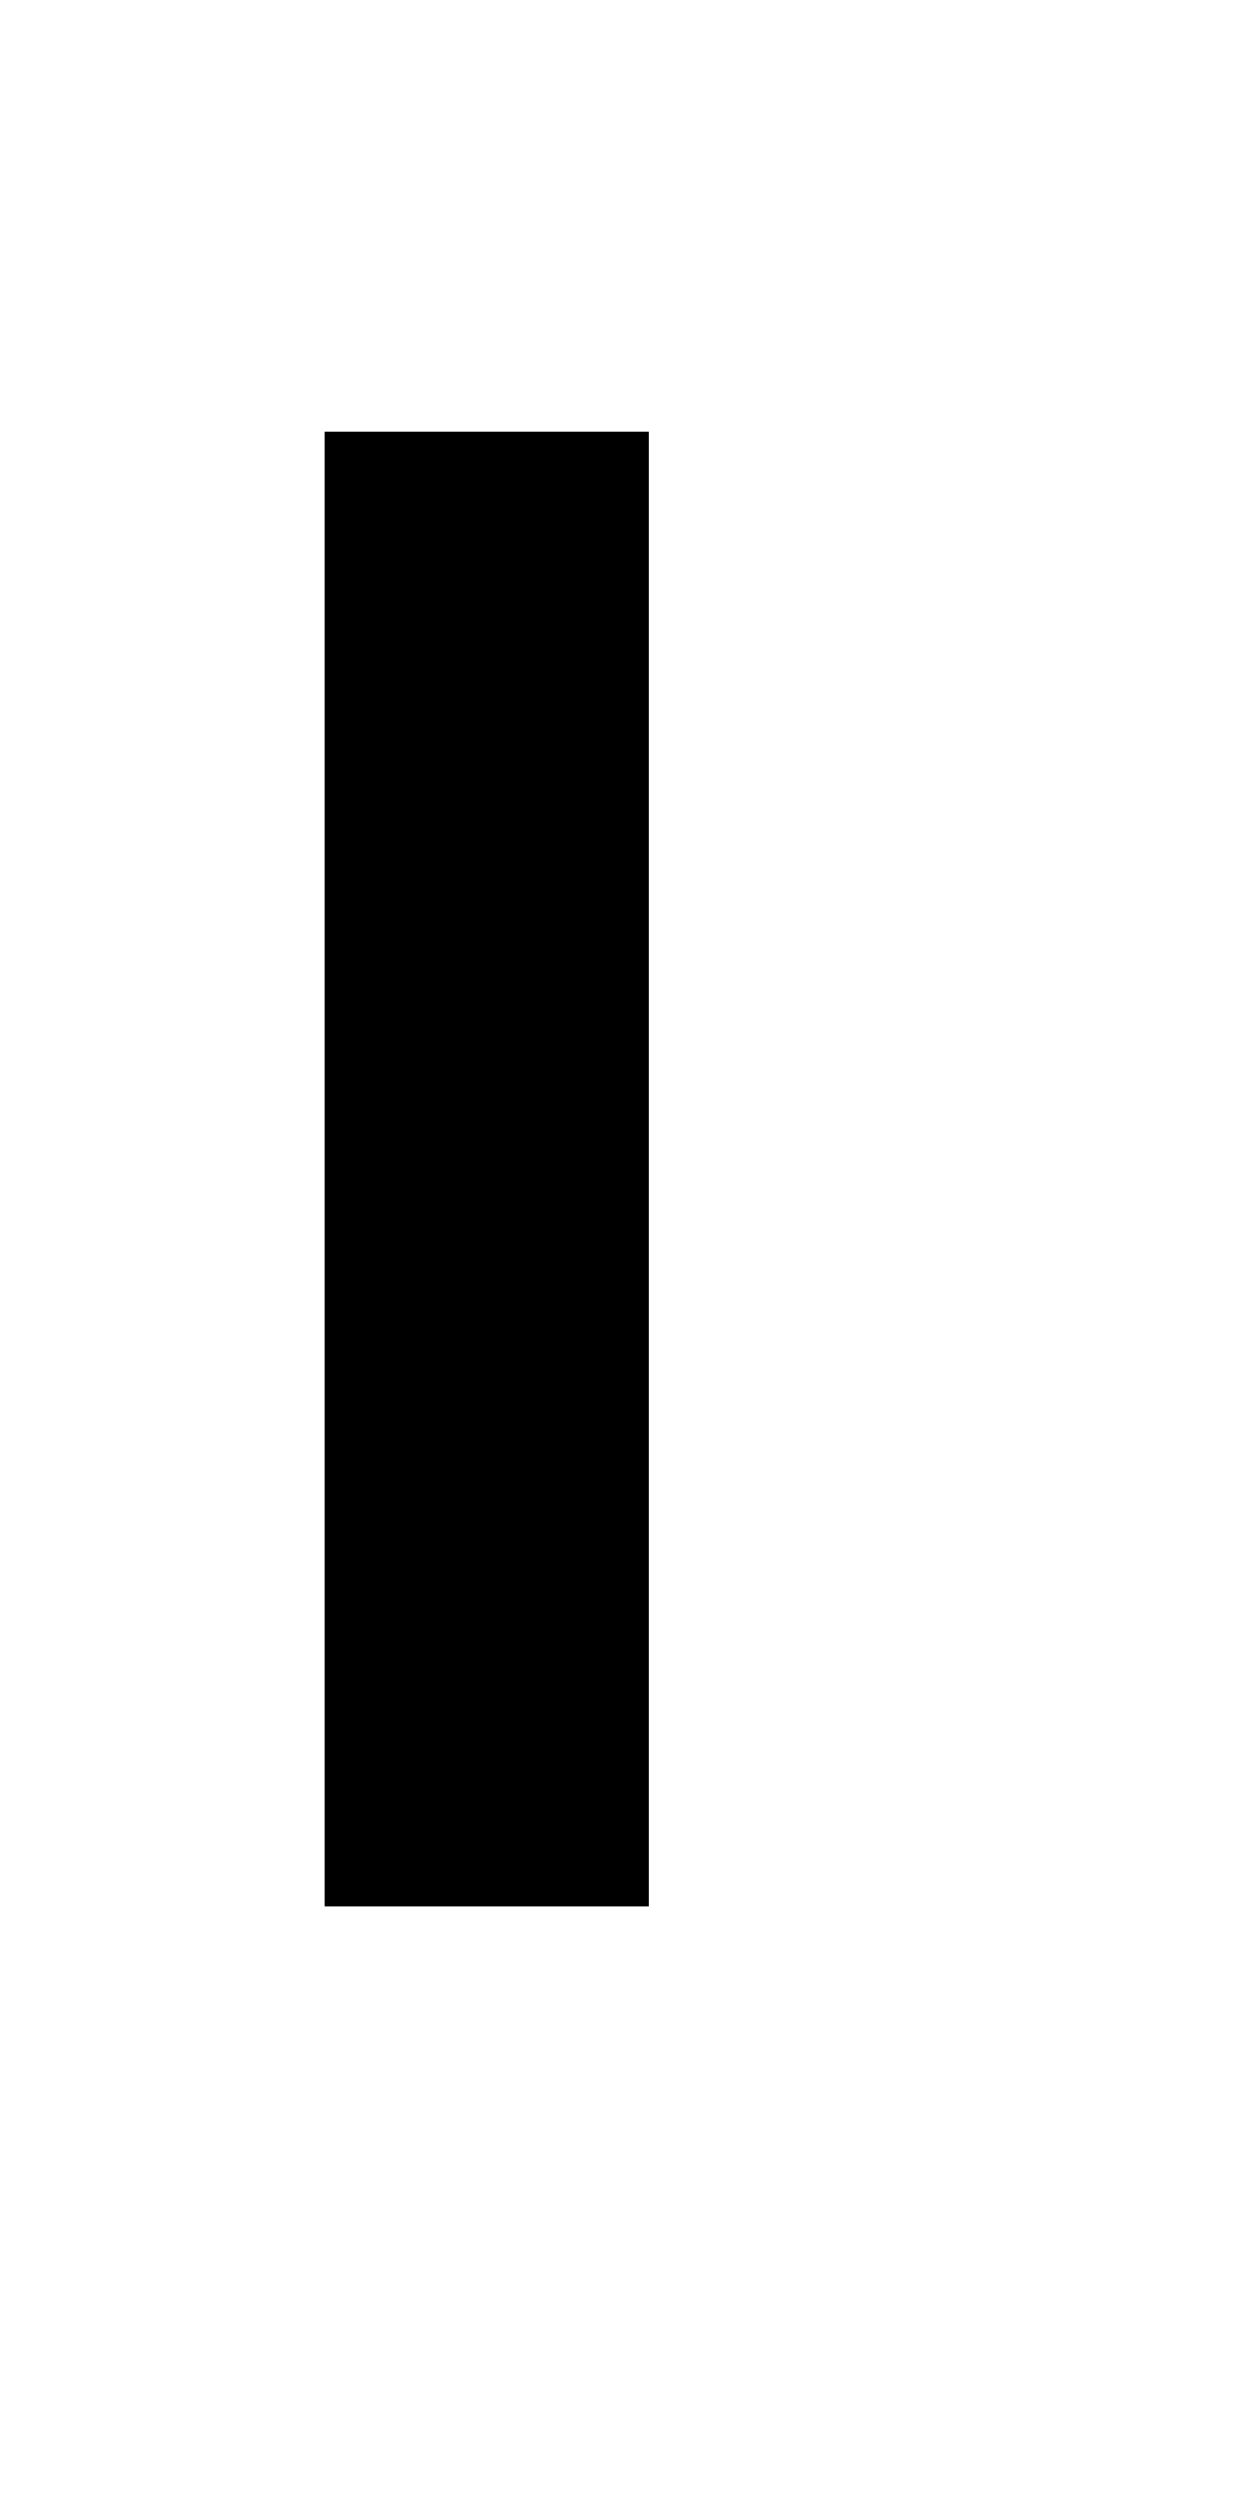
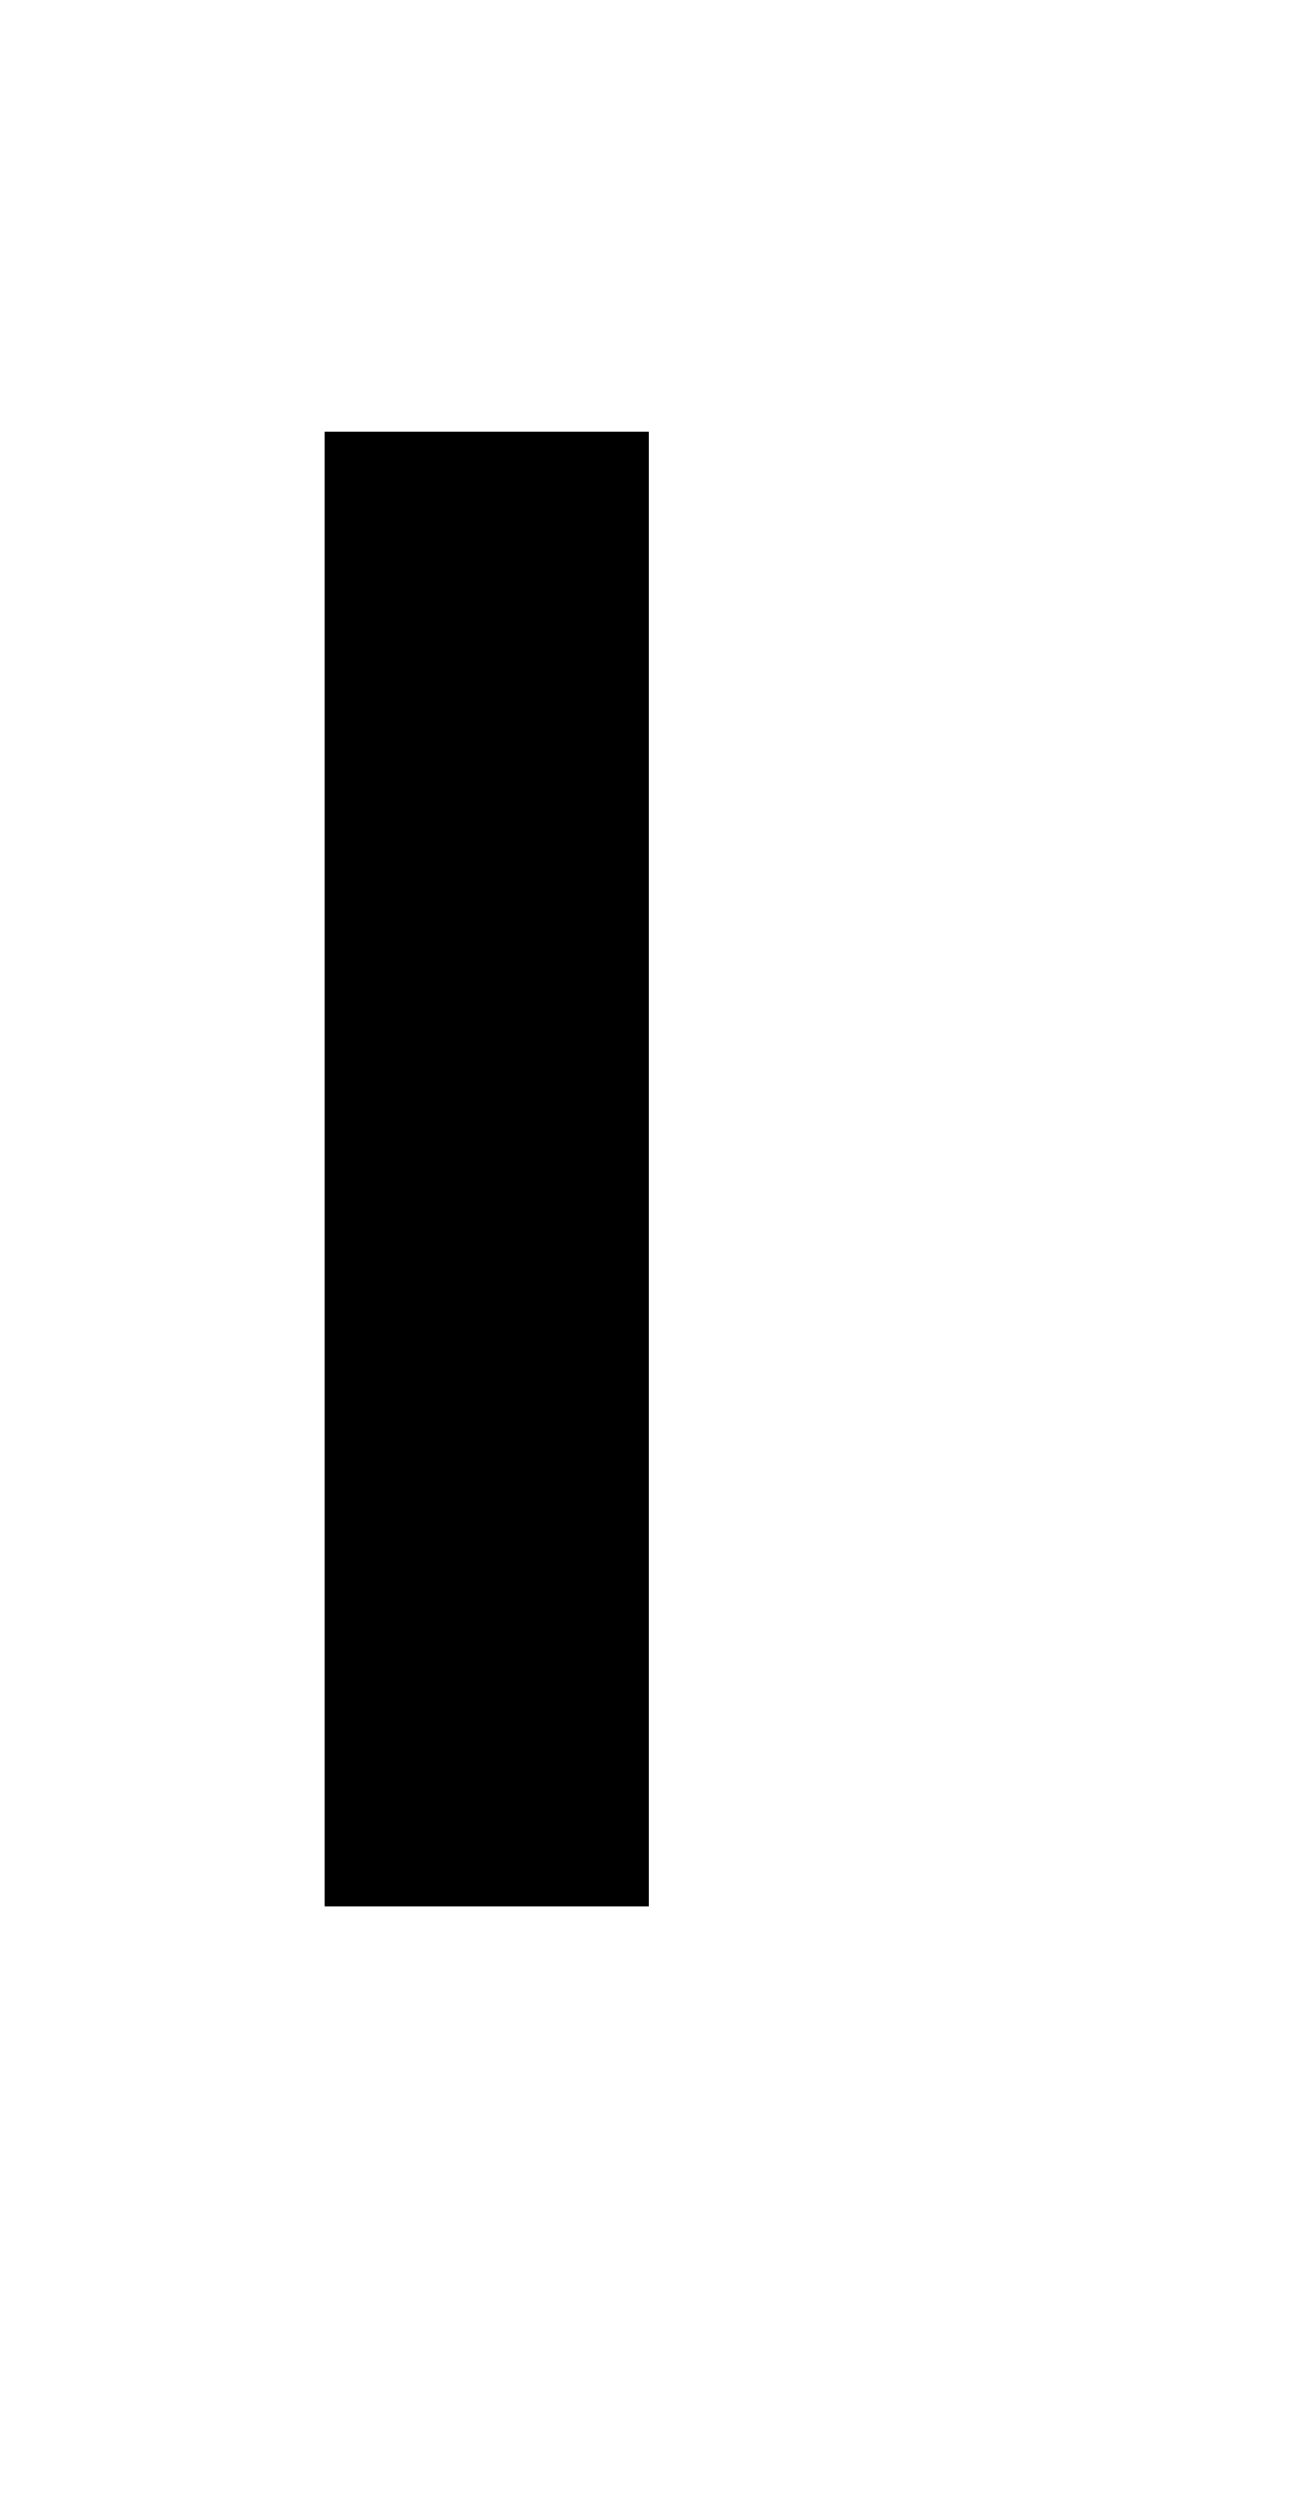
- <svg xmlns="http://www.w3.org/2000/svg" version="1.1" x="0px" y="0px" viewBox="0 0 298 593" style="enable-background:new 0 0 298 593;" xml:space="preserve">
+ <svg xmlns="http://www.w3.org/2000/svg" version="1.1" x="0px" y="0px" viewBox="0 0 312 593" style="enable-background:new 0 0 312 593;" xml:space="preserve">
  <style type="text/css">
	.st0{fill:none;}
	.st1{fill:#E30613;}
	.st2{font-family:'SH-Maintenance-V2';}
	.st3{font-size:489px;}
	.st4{letter-spacing:-19;}
	.st5{letter-spacing:-29;}
	.st6{letter-spacing:-9;}
	.st7{letter-spacing:9;}
	.st8{letter-spacing:-39;}
	.st9{display:none;}
	.st10{display:inline;}
</style>
  <g id="_x5F_V1">
    <g id="E_00000051360959627468142820000017544460044616440767_">
	</g>
    <g id="C">
	</g>
    <g id="N_x5F_3">
	</g>
    <g id="A">
	</g>
    <g id="N_00000054254949360326627830000005329152182886584764_">
	</g>
    <g id="e">
	</g>
    <g id="T">
	</g>
    <g id="N_00000127748963548567887910000006918738376549339794_">
	</g>
    <g id="I">
	</g>
    <g id="A1">
	</g>
    <g id="M">
	</g>
    <g id="R">
	</g>
    <g id="O_00000083778567647030904660000008843847121500168630_">
	</g>
    <g id="F">
	</g>
    <g id="N">
	</g>
    <g id="E">
	</g>
    <g id="P">
	</g>
    <g id="O">
	</g>
  </g>
  <g id="Ebene_20">
    <text transform="matrix(1 0 0 1 -10128.524 1054.634)">
      <tspan x="0" y="0" class="st1 st2 st4" style="font-size:490px;">M</tspan>
      <tspan x="604.7" y="0" class="st1 st2" style="font-size:490px;">A</tspan>
      <tspan x="965.8" y="0" class="st1 st2 st4" style="font-size:490px;">I</tspan>
      <tspan x="1090.7" y="0" class="st1 st2" style="font-size:490px;">NTENANCE</tspan>
    </text>
    <rect x="-13166.9" y="709.6" class="st0" width="1722.6" height="412.6" />
    <text transform="matrix(1 0 0 1 -13166.936 1059.489)">
      <tspan x="0" y="0" class="st1 st2" style="font-size:490px;">OPEN</tspan>
      <tspan x="1660.1" y="0" class="st1 st2 st6" style="font-size:485px;"> </tspan>
    </text>
    <text transform="matrix(1 0 0 1 -11330.94 1069.107)">
      <tspan x="0" y="0" class="st1 st2 st4" style="font-size:490px;">F</tspan>
      <tspan x="252.8" y="0" class="st1 st2" style="font-size:490px;">O</tspan>
      <tspan x="634.1" y="0" class="st1 st2" style="font-size:490px; letter-spacing:-167;"> </tspan>
      <tspan x="602.7" y="0" class="st1 st2" style="font-size:490px;">R</tspan>
    </text>
  </g>
  <g id="Hilfslinien">
    <rect x="-5876.4" y="682.7" class="st0" width="7398.2" height="466.4" />
    <text transform="matrix(1 0 0 1 -5876.373 1031.88)">
      <tspan x="0" y="0" class="st1 st2 st3 st4">WE</tspan>
      <tspan x="739.4" y="0" class="st1 st2 st3 st5">G</tspan>
      <tspan x="1081.2" y="0" class="st1 st2 st3 st6">E</tspan>
      <tspan x="1468.4" y="0" class="st1 st2 st3">N </tspan>
      <tspan x="1939.8" y="0" class="st1 st2 st3 st7">U</tspan>
      <tspan x="2312" y="0" class="st1 st2 st3 st6">M</tspan>
      <tspan x="2736.9" y="0" class="st1 st2 st3">B</tspan>
      <tspan x="3081.2" y="0" class="st1 st2 st3 st4">A</tspan>
      <tspan x="3439.1" y="0" class="st1 st2 st3">U </tspan>
      <tspan x="3910" y="0" class="st1 st2 st3 st5">G</tspan>
      <tspan x="4268.4" y="0" class="st1 st2 st3">E</tspan>
      <tspan x="4585.3" y="0" class="st1 st2 st3 st8">Ö</tspan>
      <tspan x="4926.6" y="0" class="st1 st2 st3">FFNET</tspan>
    </text>
  </g>
  <g id="T_00000151528559115874515910000005984389023753216649_">
    <path d="M77,452.2V102.4h76.9v349.8H77z" />
    <path class="st9" d="M7.4,102.4h146.5c94.6,0,140.6,55.9,140.6,149.4h-64.7c0-54.9-23.5-72.5-75.9-72.5H7.4V102.4z" />
  </g>
  <g id="E_00000150082740960534394650000001756674408269680310_" class="st9">
    <path class="st10" d="M-111.8,452.1V156.4h-63.8v295.6H-111.8z" />
    <path class="st10" d="M-234.1,353.3h140.9c0,0,13.3-74.6,23.6-132.1h-61.9l-11.8,74.6h-90.8V353.3z" />
    <path class="st10" d="M-175.6,452.1h140.9c0,0,13.3-74.6,23.6-132.1H-73l-11.8,74.6h-90.8V452.1z" />
    <path class="st10" d="M-80.3,186.3h60.9c-7.9-43.7-15.2-84.5-15.2-84.5h-140.9v57.5h90.8L-80.3,186.3z" />
  </g>
  <g id="N_00000099632580371903072950000016892054108610634910_" class="st9">
    <path class="st10" d="M-351.8,451.9l93.9-349.3h-69L-387,340.4h-1l-56.3-237.7h-77.3l-41.6,152.6h70.4l9.8-41.6h1l58.7,237.7   L-351.8,451.9z" />
    <rect x="-569" y="102.6" class="st10" width="76.8" height="349.3" />
  </g>
  <g id="F_00000114769032895886322120000014247326199313495697_" class="st9">
    <path class="st10" d="M-761.3,451.9h-76.8V102.7h245.5v64.5h-168.7V248h146.2v59.7h-146.2V451.9z" />
  </g>
  <g id="F_00000173141720675959051990000004486108456543280518_" class="st9">
    <path class="st10" d="M-1047.6,451.6h132.8V169.3h-54.9v217.1h-77.9V451.6z" />
    <path class="st10" d="M-1015.6,451.7c0-18,2.9-33.6,10.7-46.8c6.8-12.2,16.6-23.4,28.3-31.2c11.7-7.8,25.4-13.7,40-17.6   c14.6-3.9,30.2-5.9,70.2-5.9v-81.4c-52.2,0-76.6,3.9-100,12.2c-23.4,8.8-44.4,20-61.9,36.1c-17.6,16.6-31.2,35.1-41.4,57.5   c-9.8,22.9-14.1,48.8-14.1,77H-1015.6z" />
    <polygon class="st10" points="-866.3,100.7 -969.7,100.7 -969.7,383 -914.8,383 -914.8,165.8 -866.3,165.8  " />
  </g>
  <g id="Ö" class="st9">
    <path class="st10" d="M-1429.6,278.8c0-103.7,64.1-184.4,171.6-184.4c107.6,0,171.6,80.7,171.6,184.4   c0,100.7-64.1,181.4-171.6,181.4C-1365.5,460.2-1429.6,379.5-1429.6,278.8z M-1352.8,278.8c0,58.2,25.9,116.9,94.9,116.9   c68.9,0,94.9-58.7,94.9-116.9c0-61.1-25.9-119.8-94.9-119.8C-1326.9,159-1352.8,217.6-1352.8,278.8z" />
    <rect x="-1291.2" y="191.7" class="st10" width="66" height="57.2" />
    <rect x="-1291.2" y="278.8" class="st10" width="66" height="57.2" />
  </g>
  <g id="E_00000056408675155028286430000005814045595369560991_" class="st9">
    <path class="st10" d="M-1458.6,452.2h-265V103.1h261.1v64.5h-184.4v74.8h169.2v59.7h-169.2v85.6h188.3V452.2z" />
  </g>
  <g id="G_00000142136150640176763200000005464168929300255362_" class="st9">
    <polygon class="st10" points="-2101,368 -2024.5,368 -2024.5,178.8 -1926.5,177.3 -1928,102.4 -2101.9,102.4  " />
    <polygon class="st10" points="-2101,452.2 -1833.4,451.8 -1833.4,388.5 -2023.5,389.5 -2024.5,291.5 -2099.5,293  " />
    <path class="st10" d="M-1933.4,451.8h101c10.8-7.4,23-15.2,33.8-22.5c11.8-8.3,21.1-17.2,30.9-26.5c8.3-8.3,15.2-18.6,21.6-32.3   c4.4-11.8,8.3-26,8.3-42.6c0-16.7-3.9-30.9-9.3-44.6c-6.4-12.7-14.7-23.5-25.5-32.3c-10.8-8.8-23-16.2-36.8-21.1   c-13.2-4.9-28.9-6.9-43.1-6.9c-20.6,0-37.7,3.4-53.9,10.8c-15.2,6.4-28.9,16.2-37.7,27.9c-10.8,12.7-18.1,27-23,43.1   c-5.9,17.2-8.3,35.3-6.9,53.9h64.2c0-9.8,1.5-17.6,3.4-27.4c1.5-9.3,3.4-16.7,8.8-25c2.9-7.4,9.3-13.2,16.2-17.6   c6.4-5.4,14.7-7.4,25.5-7.4c14.2,0,26,4.9,35.8,14.7c9.3,7.8,14.2,21.1,14.2,36.8c0,10.3-2.5,20.1-6.9,27   c-5.4,8.3-10.8,15.7-17.2,21.6c-6.9,7.4-15.2,12.3-22.5,18.1c-8.3,4.9-16.7,10.8-24,15.7C-1890.2,423.8-1920.6,443.4-1933.4,451.8z   " />
  </g>
  <g id="U_00000122691519521168774280000013841469757125651126_" class="st9">
    <path class="st10" d="M-2255.7,463.6c-102.4-1.5-114.8-74.7-114.8-119.8v-242h77.7v238.5c0,24.3,0,55.9,37.1,57.9V463.6z" />
    <path class="st10" d="M-2533.8,101.9h77.7v238.5c0,25.2,0,57.9,41.1,57.9c36.6,0,45-24.7,45-58.9v-15.8h70.3v30.7   c0,77.2-57.4,109.4-116.3,109.4c-105.4,0-117.8-74.2-117.8-119.8V101.9z" />
  </g>
  <g id="A_00000004505667569094896160000014532079075801900974_" class="st9">
    <path class="st10" d="M-2689.3,203.9l-3,70.3l30,6.9v1l-247.3,61v75.2l121.9,33.4l15.2-61l-22.1-9.3v-1l244.4-61v-78.2   L-2689.3,203.9z" />
    <polygon class="st10" points="-2864.8,430.6 -2787.1,451.7 -2781.2,451.7 -2722.7,212.8 -2721.7,212.8 -2662.2,451.7    -2585.5,451.7 -2550.1,319.5 -2618.5,317.5 -2624.4,337.1 -2625.4,337.1 -2685.4,101.1 -2757.6,101.1 -2818.6,339.6 -2819.6,339.6     " />
  </g>
  <g id="B" class="st9">
    <path class="st10" d="M-3228.2,452.2V103.1h164.3c66.5,0,111.5,21.5,111.5,86.6c0,34.7-16.6,57.7-47.4,72.9   c43,12.2,64.1,45,64.1,88.5c0,70.9-60.1,101.2-123.2,101.2H-3228.2z M-3079.5,162.8h-71.9v81.7h77.8c27.4,0,46.9-12.2,46.9-41.6   C-3026.7,170.1-3052.2,162.8-3079.5,162.8z M-3151.4,392.6h82.2c29.8,0,56.7-9.8,56.7-46c0-35.7-22-49.9-55.3-49.9h-83.6V392.6z" />
  </g>
  <g id="M_00000134250281029563310950000003257287664879667615_" class="st9">
    <path class="st10" d="M-3485.4,335.1h75.5c-12.8-20.6-144.7-232.9-144.7-232.9h-77v350.1h72.1V217.4h1   C-3558.5,217.4-3521.7,276.2-3485.4,335.1z" />
    <path class="st10" d="M-3409.4,335.1c36.3-58.8,73.1-117.7,73.1-117.7h1v234.9h72.1V102.1h-77c0,0-131.9,212.3-144.7,232.9H-3409.4   z" />
  </g>
  <g id="U" class="st9">
    <path class="st10" d="M-3681.4,452.2h-247.3v-64.6h170.4v-285h76.9V452.2z M-3975.7,452.2V102.6h76.9v285h170.4v64.6H-3975.7z" />
  </g>
  <g id="N_00000154425763484525918430000008508601231558086807_" class="st9">
    <path class="st10" d="M-4226.2,452.2l93.9-349.3h-69l-60.2,237.7h-1l-56.3-237.7h-77.3l-41.6,152.6h70.4l9.8-41.6h1l58.7,237.7   L-4226.2,452.2z" />
    <rect x="-4443.4" y="103" class="st10" width="76.8" height="349.3" />
  </g>
  <g id="E_00000165205204584183719570000002201050886193303485_" class="st9">
    <path class="st10" d="M-4757.2,281.2h-64.3c0-107.2,80.4-171.1,180.8-171.1v76.5C-4698.8,186.6-4757.2,212.5-4757.2,281.2z" />
    <path class="st10" d="M-4649.3,381.1c0-68.7-58.5-94.5-116.5-94.5V210c100.4,0,180.8,63.8,180.8,171.1H-4649.3z" />
    <polygon class="st10" points="-4472.4,373.8 -4472.4,452.2 -4643.4,452.2 -4648.3,373.8  " />
    <path class="st10" d="M-4757.2,281.2c0,68.7,58.5,94.5,116.5,94.5v76.5c-100.4,0-180.8-63.8-180.8-171.1H-4757.2z" />
    <path class="st10" d="M-4791.6,86.7V4.4c26.8,0,53.1,4.9,76.5,12.7c23.4,8.8,43.4,20,60.9,36.1s31.2,34.6,40.9,57.5   c10.2,22.9,15.1,49.2,15.1,76.5h-69.2c0-18-3.4-32.7-10.2-45.8c-7.3-13.2-16.6-23.4-28.3-32.2c-11.7-7.8-25.8-13.6-40-18   C-4761.4,87.7-4776,86.7-4791.6,86.7z" />
  </g>
  <g id="G" class="st9">
    <path class="st10" d="M-4837.3,452.8h-48.9l-7.8-39.6c-27.4,35.2-62.1,47.9-95.8,47.9c-107.6,0-171.6-80.7-171.6-181.4   c0-103.7,64.1-184.4,171.6-184.4c71.4,0,139.4,43.5,147.2,123.2h-73.4c-9.3-39.1-37.2-58.7-73.8-58.7c-68.9,0-94.9,58.7-94.9,119.8   c0,58.2,25.9,116.9,94.9,116.9c50.4,0,78.7-26.4,83.1-75.3h-77.3v-57.2h146.7V452.8z" />
  </g>
  <g id="E_00000005963599347184841430000018193220976272044449_" class="st9">
    <path class="st10" d="M-5177,452.2h-265V103.1h261.1v64.5h-184.4v74.8h169.2v59.7h-169.2v85.6h188.3V452.2z" />
  </g>
  <g id="W" class="st9">
    <path class="st10" d="M-5708.4,219.2c-36.3,58.9-73.1,117.7-73.1,117.7h-1V102h-72.1v350.3h77c0,0,132-212.4,144.7-233H-5708.4z    M-5632.4,219.2h-75.5c12.8,20.6,144.7,233,144.7,233h77V102h-72.1v235h-1C-5559.3,337-5596.1,278.1-5632.4,219.2z" />
  </g>
  <g id="E_00000113322483045279252990000013609696148037364875_" class="st9">
    <path class="st10" d="M-6637.4,279.7h-64.9c0-108.1,81.1-172.5,182.4-172.5v77.2C-6578.4,184.4-6637.4,210.4-6637.4,279.7z" />
    <path class="st10" d="M-6525.8,380.5c0-69.3-59-95.4-117.5-95.4V208c101.3,0,182.4,64.4,182.4,172.5H-6525.8z" />
    <polygon class="st10" points="-6347.4,373.1 -6347.4,452.2 -6519.9,452.2 -6524.9,373.1  " />
    <path class="st10" d="M-6637.4,279.7c0,69.3,59,95.4,117.5,95.4v77.2c-101.3,0-182.4-64.4-182.4-172.5H-6637.4z" />
    <path class="st10" d="M-6669.4,83.6V0.5c27,0,53.6,4.9,77.2,12.8c23.6,8.8,43.7,20.2,61.4,36.4c17.7,16.2,31.5,34.9,41.3,58   c10.3,23.1,15.2,49.6,15.2,77.2h-69.8c0-18.2-3.4-32.9-10.3-46.2c-7.4-13.3-16.7-23.6-28.5-32.4c-11.8-7.9-26.1-13.8-40.3-18.2   C-6638.9,84.6-6653.6,83.6-6669.4,83.6z" />
  </g>
  <g id="C_00000112622374827432275670000003417328206733987971_" class="st9">
-     <path class="st10" d="M-6731.6,219.4h-74.5c-5.4-34.8-38.7-61.3-76.4-61.3c-69.1,0-95.1,58.8-95.1,120.1   c0,58.3,26,117.1,95.1,117.1c47,0,73.5-31.9,79.4-78.4h74.5c-7.8,87.7-67.6,143.1-153.9,143.1c-107.8,0-172-80.9-172-181.8   c0-103.9,64.2-184.7,172-184.7C-6806,93.4-6740.9,138.5-6731.6,219.4z" />
+     <path class="st10" d="M-6729.4,219.4h-74.5c-5.4-34.8-38.7-61.3-76.4-61.3c-69.1,0-95.1,58.8-95.1,120.1   c0,58.3,26,117.1,95.1,117.1c47,0,73.5-31.9,79.4-78.4h74.5c-7.8,87.7-67.6,143.1-153.9,143.1c-107.8,0-172-80.9-172-181.8   c0-103.9,64.2-184.7,172-184.7C-6803.9,93.4-6738.8,138.5-6729.4,219.4z" />
  </g>
  <g id="N_00000117657359395406629260000008490405748572120458_" class="st9">
    <path class="st10" d="M-7366.8,452.2h76.9V102.6h-76.9V452.2z" />
    <polygon class="st10" points="-7148.9,452.2 -7055.4,102.6 -7124,102.6 -7184.2,340.6 -7185.2,340.6 -7241.5,102.6 -7318.8,102.6    -7360.4,255.4 -7289.9,255.4 -7280.1,213.8 -7279.2,213.8 -7219.9,452.2  " />
  </g>
  <g id="A_00000070819818803741320060000005539798163125646774_" class="st9">
    <path class="st10" d="M-7549,203.9l-3,70.3l30,6.9v1l-247.3,61v75.2l121.9,33.4l15.2-61l-22.1-9.3v-1l244.4-61v-78.2L-7549,203.9z" />
    <polygon class="st10" points="-7724.6,430.6 -7646.9,451.7 -7641,451.7 -7582.5,212.8 -7581.5,212.8 -7522,451.7 -7445.3,451.7    -7409.9,319.5 -7478.2,317.5 -7484.1,337.4 -7485.1,337.4 -7545.1,101.1 -7617.4,101.1 -7678.4,339.6 -7679.4,339.6  " />
  </g>
  <g id="N_00000129165096651451788460000006894638935768142516_" class="st9">
    <path class="st10" d="M-8025.3,452.2h-72V102.4h76.4l146,234.7h1V102.4h72v349.9h-76.9L-8024.3,218h-1V452.2z" />
  </g>
  <g id="E_00000096737436898591806260000014476501128100374183_" class="st9">
    <path class="st10" d="M-8244.6,452.2V156.6h-63.8v295.6H-8244.6z" />
    <path class="st10" d="M-8366.9,353.5h140.9c0,0,13.3-74.6,23.6-132.1h-61.9l-11.8,74.6h-90.8V353.5z" />
    <path class="st10" d="M-8308.4,452.2h140.9c0,0,13.3-74.6,23.6-132.1h-61.9l-11.8,74.6h-90.8V452.2z" />
    <path class="st10" d="M-8213.2,186.5h60.9c-7.9-43.7-15.2-84.5-15.2-84.5h-140.9v57.5h90.8L-8213.2,186.5z" />
  </g>
  <g id="T_00000040572434587172107020000003403572265167091088_" class="st9">
    <path class="st10" d="M-8641.7,452.1h65.4V179.8h208.9V102h-274.3V452.1z" />
    <polygon class="st10" points="-8547.1,452.2 -8455.6,102 -8521.4,102 -8582.3,340.7 -8582.8,340.7 -8614,452.1  " />
  </g>
  <g id="N_00000162323512888102647520000008162614129556769983_" class="st9">
    <rect x="-8768.9" y="102.4" class="st10" width="76.8" height="349.2" />
    <path class="st10" d="M-9034,451.6h77.8l92.9-263.1h1l90.5,263.1h79.7l-130.6-349.2h-78.7L-9034,451.6z" />
  </g>
  <g id="I_00000075868811598525912980000008971315367424001668_" class="st9">
-     <text transform="matrix(1 0 0 1 -9177.292 451.5694)" class="st10 st2 st4" style="font-size:490px;">I</text>
-   </g>
-   <g id="A_00000047767008426511249760000015642639169606536113_" class="st9">
-     <polygon class="st10" points="-9271.5,451.6 -9177.8,451.6 -9177.8,398.1 -9207.7,398.1 -9207.7,161.6 -9271.5,161.6  " />
-     <polygon class="st10" points="-9385.9,348.1 -9221,348.1 -9221,167 -9207.7,167 -9207.7,103.2 -9385.9,103.2 -9385.9,167    -9274.5,167 -9274.5,284.3 -9385.9,284.3  " />
-     <path class="st10" d="M-9476.6,451.6h75.6c0.5-23.1,3.4-48.1,8.3-75.1c5.4-27,12.8-53.5,22.1-80c9.3-26,21.1-50.5,35.3-74.1   c14.2-23.1,30.4-42.7,48.6-58.4v-60.8h-238V169h165.4c-33.4,40.2-60.4,84.4-80.5,132.5C-9460.4,349.6-9472.7,399.6-9476.6,451.6z" />
+     <g class="st10">
+       <path d="M-9066.6,451.6h-76.9V101.7h76.9V451.6z" />
+     </g>
+   </g>
+   <g id="A_00000047767008426511249760000015642639169606536113_">
+     <polygon points="-9271.5,451.6 -9177.8,451.6 -9177.8,398.1 -9207.7,398.1 -9207.7,161.6 -9271.5,161.6  " />
+     <polygon points="-9385.9,348.1 -9221,348.1 -9221,167 -9207.7,167 -9207.7,103.2 -9385.9,103.2 -9385.9,167 -9274.5,167    -9274.5,284.3 -9385.9,284.3  " />
+     <path d="M-9476.6,451.6h75.6c0.5-23.1,3.4-48.1,8.3-75.1c5.4-27,12.8-53.5,22.1-80c9.3-26,21.1-50.5,35.3-74.1   c14.2-23.1,30.4-42.7,48.6-58.4v-60.8h-238V169h165.4c-33.4,40.2-60.4,84.4-80.5,132.5C-9460.4,349.6-9472.7,399.6-9476.6,451.6z" />
  </g>
  <g id="M_00000030454837118209363920000004010763359709145015_" class="st9">
    <path class="st10" d="M-9835.6,158.9h-153.8l0.5,216.7h-133.3v76.6h197.7L-9925,235h89.3V158.9z" />
    <polygon class="st10" points="-9584.8,103.7 -9660.9,103.7 -9660.9,452.2 -9524.7,452.2 -9524.7,388.3 -9584.8,388.3  " />
    <polygon class="st10" points="-9813.7,103.7 -9890.8,103.7 -9932.3,256.5 -9862,256 -9851.8,215 -9850.8,215 -9792.2,452.2    -9720.9,452.2 -9659.9,213.1 -9659,213.1 -9619.4,103.7 -9695.1,103.7 -9756.1,341 -9757.1,341  " />
  </g>
  <g id="R_00000005247159732225481780000017538744411482086332_" class="st9">
    <path class="st10" d="M-10620.3,179.2v-77c45.1,0,119.2,12.3,119.2,116.7c0,58.4-31.9,115.2-108.4,115.2h-30.4v-69.6h15.7   c33.8,0,58.4-8.3,58.4-44.6C-10565.9,179.2-10598.2,179.2-10620.3,179.2z" />
    <polygon class="st10" points="-10693.9,452.3 -10693.9,102.2 -10616.9,102.2 -10616.9,452.2  " />
    <path class="st10" d="M-10505.6,592.6h-70.6c18.1-74,53.9-143.7,103-203h-162.8v-64.7h234.4v59.8   C-10455.5,431.7-10490.4,515.1-10505.6,592.6z" />
  </g>
  <g id="O_00000139989076900347810750000014339682335261473418_" class="st9">
    <g class="st10">
      <path d="M-11059.1,278.6c0-103.9,64.2-184.7,172-184.7c107.8,0,172,80.9,172,184.7c0,100.9-64.2,181.8-172,181.8    C-10994.9,460.4-11059.1,379.5-11059.1,278.6z M-10982.2,278.6c0,58.3,26,117.1,95.1,117.1c69.1,0,95.1-58.8,95.1-117.1    c0-61.3-26-120.1-95.1-120.1C-10956.2,158.6-10982.2,217.4-10982.2,278.6z" />
    </g>
  </g>
  <g id="F_00000112611114215638550990000001535627271961867692_" class="st9">
-     <path class="st10" d="M-11258.5,452.3h132.8V170h-54.9v217.1h-77.9V452.3z" />
-     <path class="st10" d="M-11226.5,452.5c0-18,2.9-33.6,10.7-46.8c6.8-12.2,16.6-23.4,28.3-31.2c11.7-7.8,25.4-13.7,40-17.6   c14.6-3.9,30.2-5.9,70.2-5.9v-81.4c-52.2,0-76.6,3.9-100,12.2c-23.4,8.8-44.4,20-61.9,36.1c-17.6,16.6-31.2,35.1-41.5,57.5   c-9.8,22.9-14.1,48.8-14.1,77H-11226.5z" />
+     <path d="M-11258.5,452.3h132.8V170h-54.9v217.1h-77.9V452.3z" />
+     <path d="M-11226.5,452.5c0-18,2.9-33.6,10.7-46.8c6.8-12.2,16.6-23.4,28.3-31.2c11.7-7.8,25.4-13.7,40-17.6   c14.6-3.9,30.2-5.9,70.2-5.9v-81.4c-52.2,0-76.6,3.9-100,12.2c-23.4,8.8-44.4,20-61.9,36.1c-17.6,16.6-31.2,35.1-41.5,57.5   c-9.8,22.9-14.1,48.8-14.1,77H-11226.5z" />
    <polygon class="st10" points="-11077.2,101.4 -11180.6,101.4 -11180.6,383.7 -11125.7,383.7 -11125.7,166.6 -11077.2,166.6  " />
  </g>
  <g id="N_00000099642370421911350830000011672063677233731245_" class="st9">
    <path class="st10" d="M-11829,298.6l9.7,41.7h1l60.8-238.2h72l59.8,241.1h1l57.3-241.1h75.5l-94.1,350h-76.5l-59.3-238.2h-1   l-58.3,238.2h-77.9l-40.8-154.3L-11829,298.6z" />
  </g>
  <g id="E_00000111172922047511655530000000589010560551726259_" class="st9">
    <path class="st10" d="M-11911.5,452h-265.6V102.1h261.7v64.7h-184.7v75h169.5v59.8h-169.5v85.8h188.7V452z" />
  </g>
  <g id="P_00000129171892025599386490000003898456772564684721_" class="st9">
    <path class="st10" d="M-12464.6,461.2c104.6,0,116.8-73.6,116.8-118.8V220.2h-77.1c0,98.2,0,118.8,0,118.8c0,25,0,57.4-40.7,57.4   c-36.3,0-44.7-24.5-44.7-58.4v-15.7h-69.7v30.4C-12580,429.3-12523,461.2-12464.6,461.2z" />
    <polygon class="st10" points="-12424.9,344.9 -12347.8,344.9 -12347.8,167.1 -12221.1,167.1 -12221.1,102.3 -12424.9,102.3  " />
    <path class="st10" d="M-12221.1,112.3h-77.1v177.7h-126.7v64.8h203.7V112.3z" />
  </g>
  <g id="O_00000039126086928192479570000000753659908774239892_" class="st9">
    <polygon class="st10" points="-12609.8,103 -12686.6,103 -12686.6,387.5 -12856.8,387.5 -12856.8,452.1 -12609.8,452.1  " />
    <polygon class="st10" points="-12685.6,103 -13039.1,103 -13039.1,349.9 -12970.2,349.9 -12970.2,179.7 -12685.6,179.7  " />
    <polygon class="st10" points="-13034.7,103 -13111.5,103 -13111.5,452.1 -12840.1,452.1 -12840.1,387.5 -13034.7,387.5  " />
  </g>
</svg>
